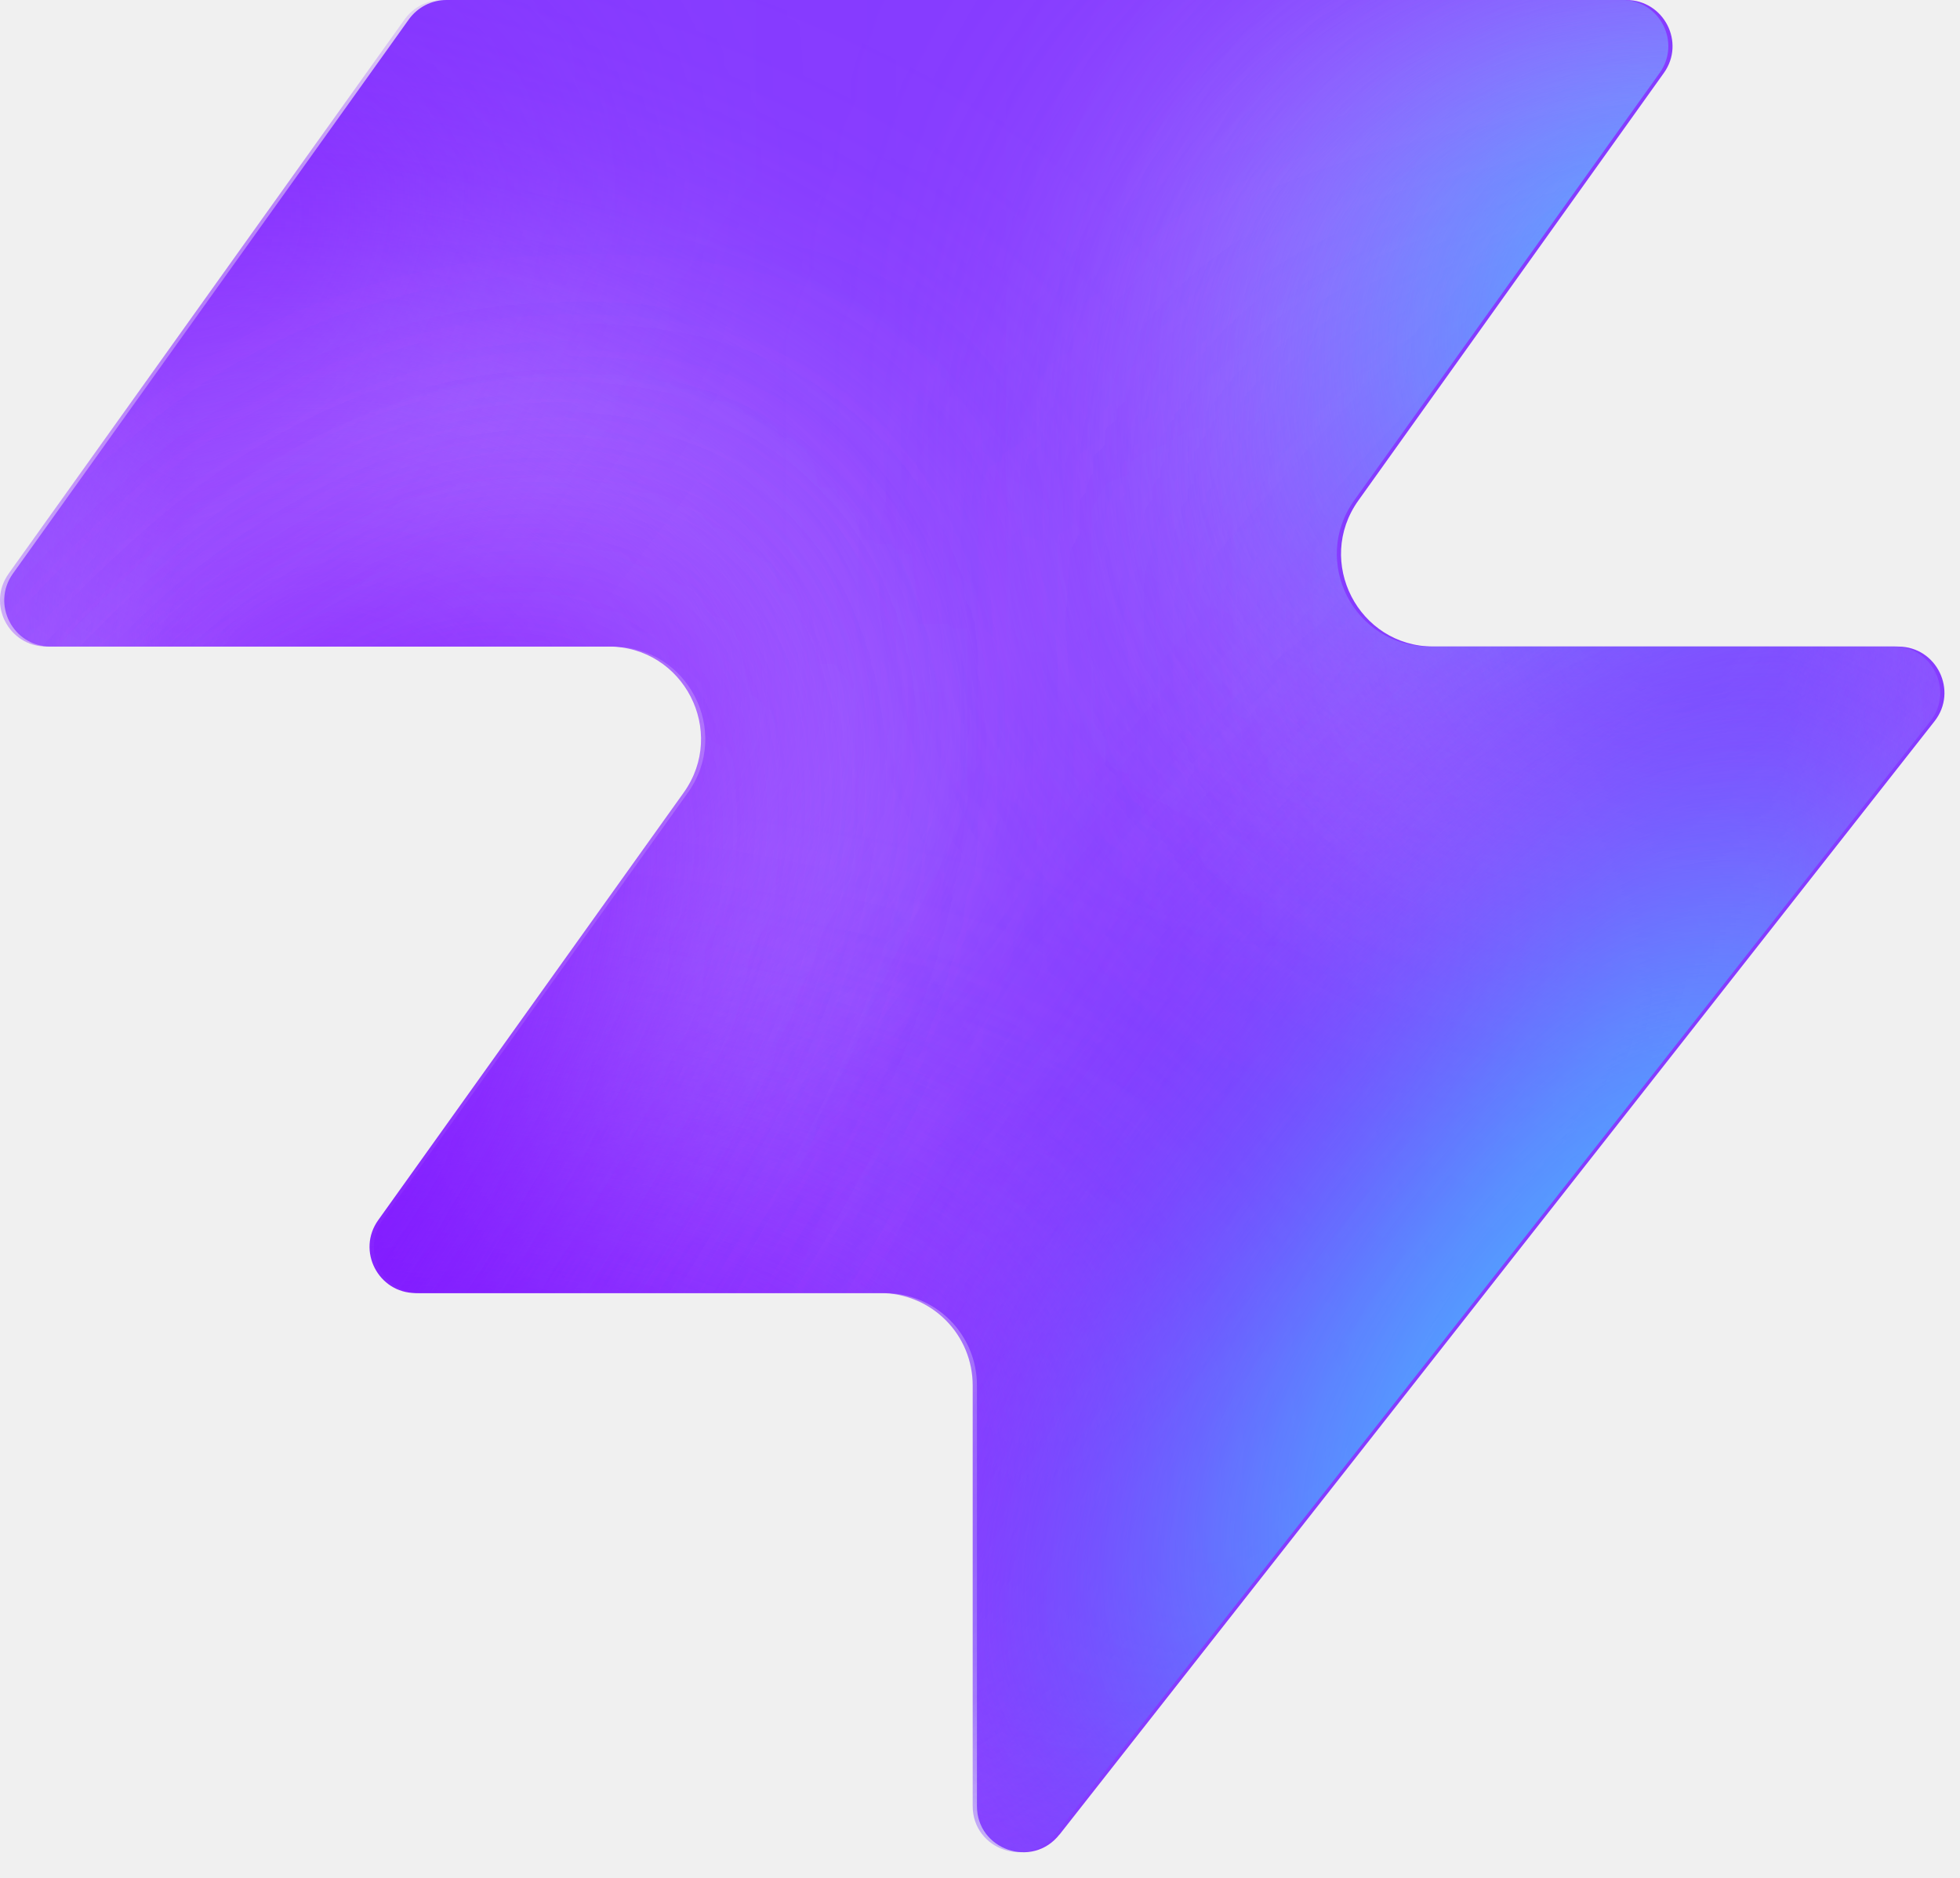
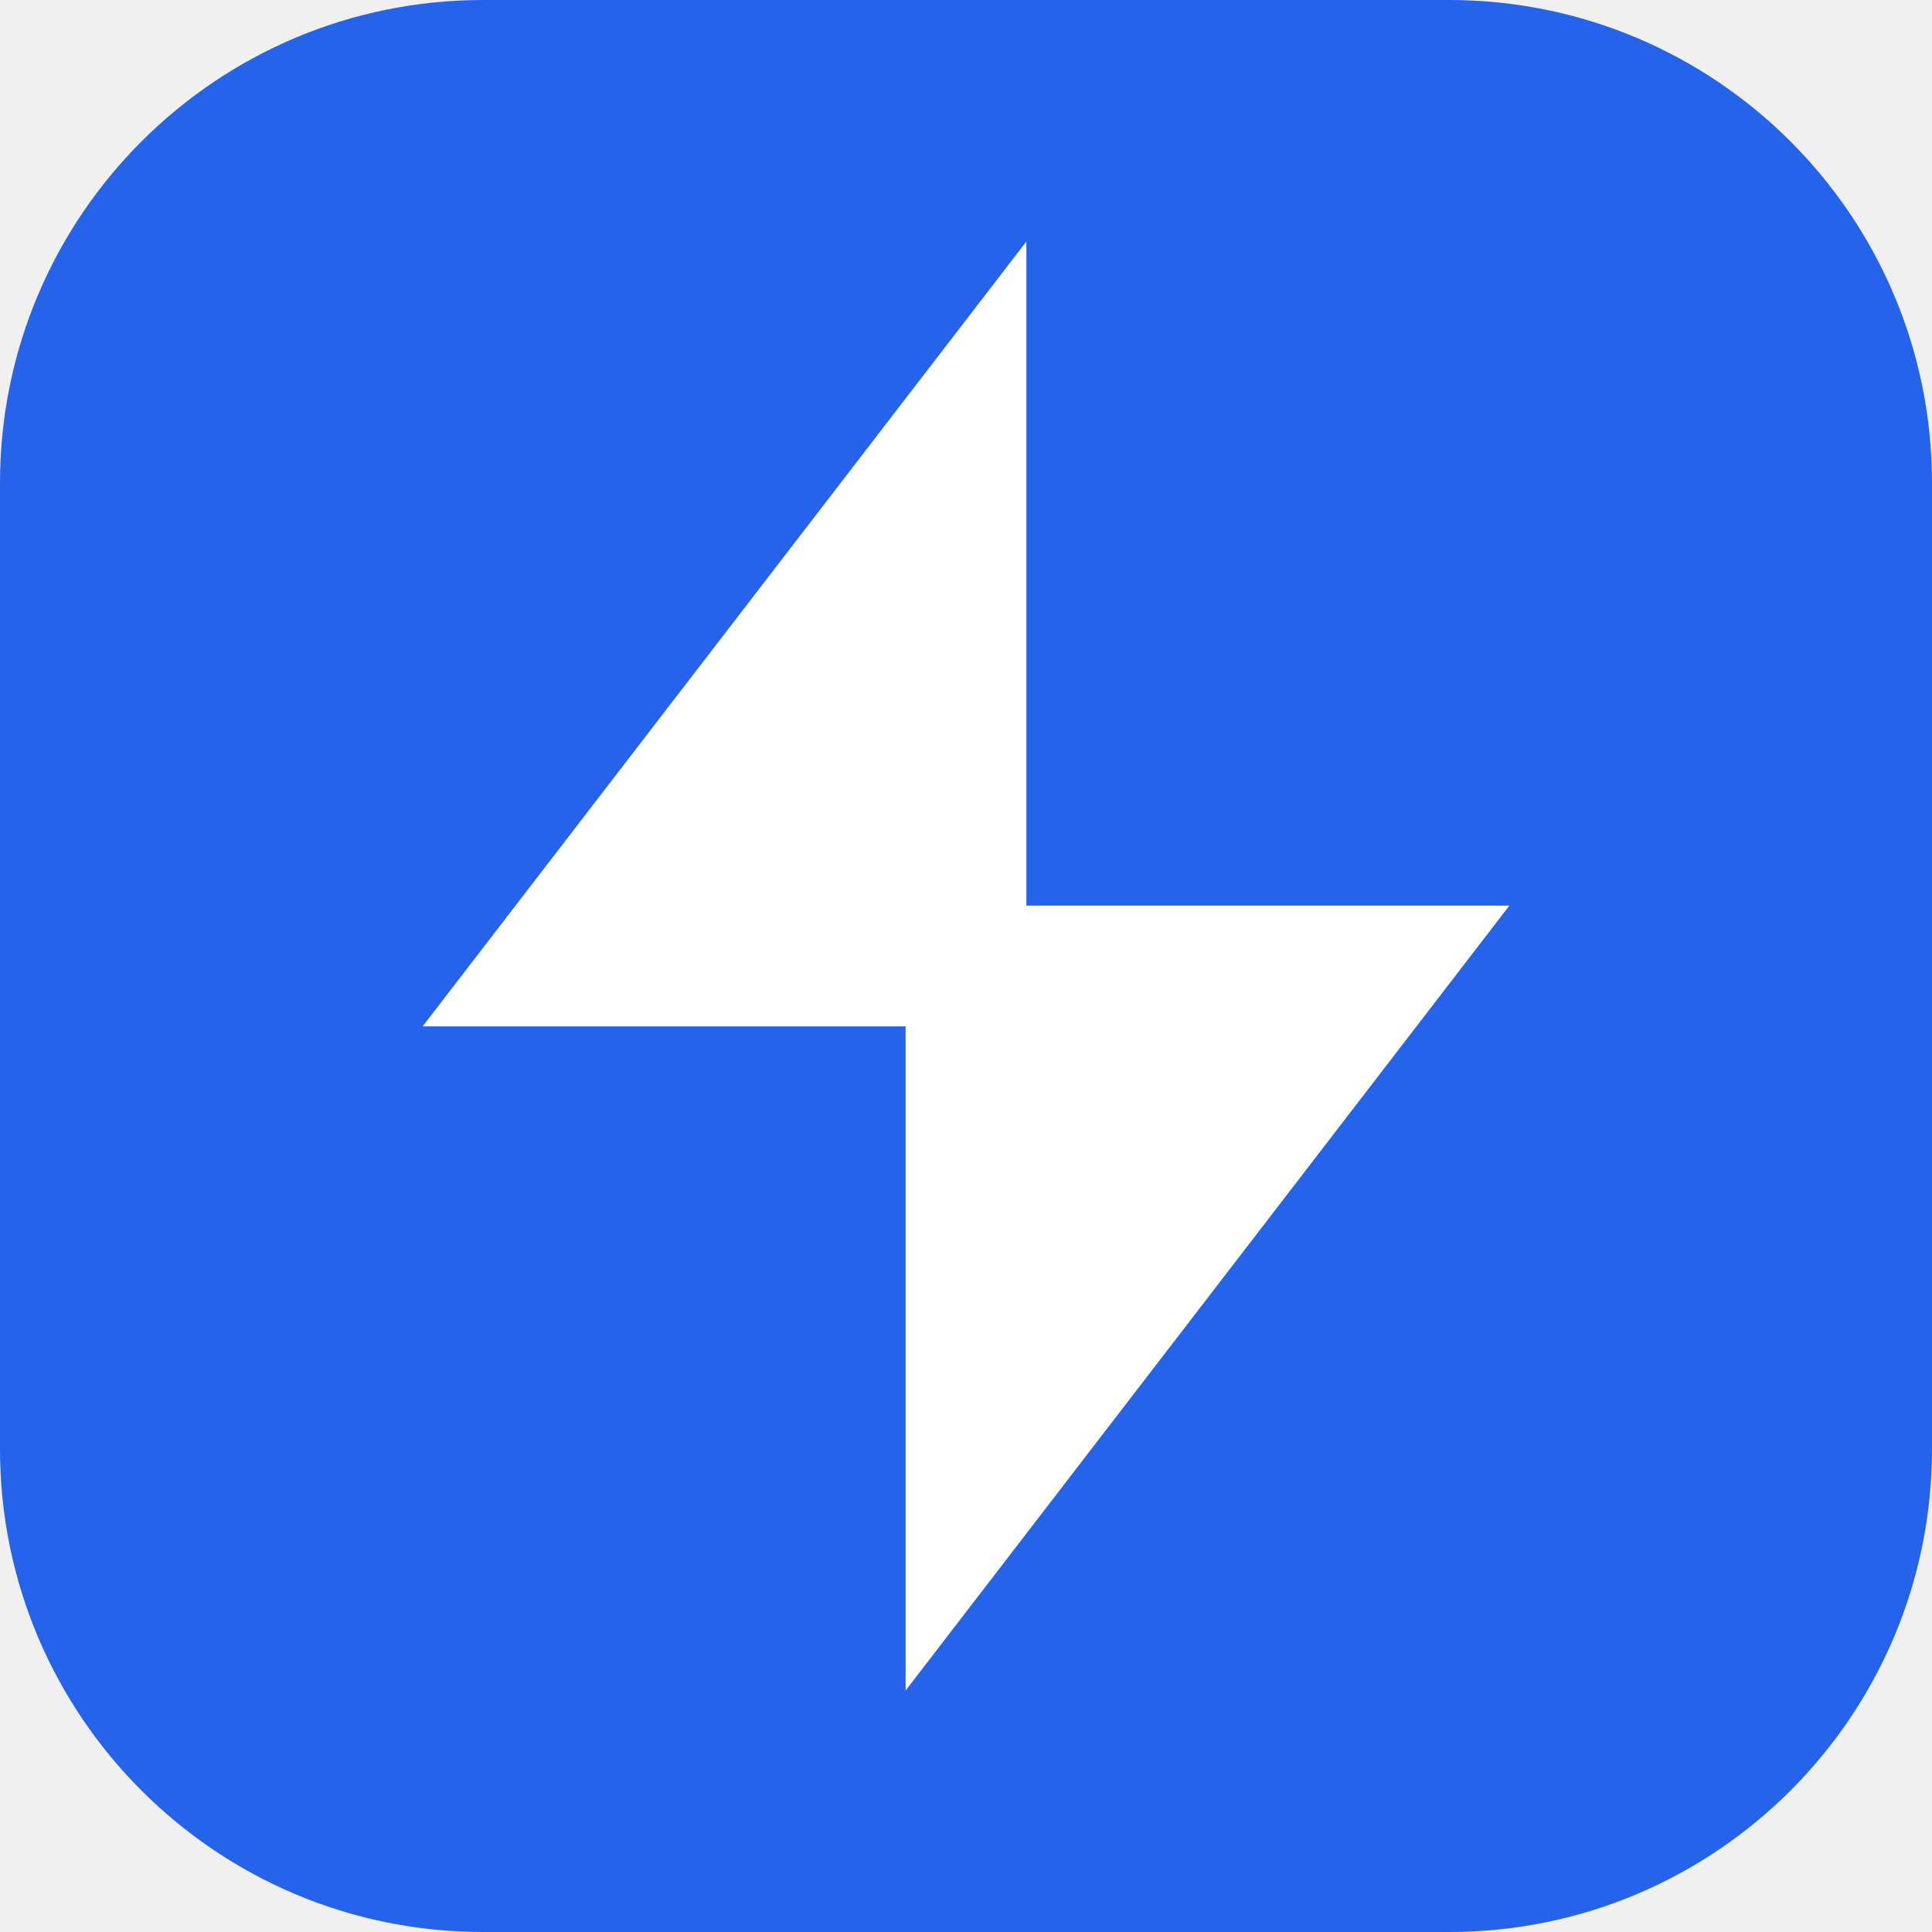
- <svg xmlns="http://www.w3.org/2000/svg" width="48" height="46" fill="none" viewBox="0 0 48 46">
-   <path fill="#863bff" d="M25.946 44.938c-.664.845-2.021.375-2.021-.698V33.937a2.26 2.26 0 0 0-2.262-2.262H10.287c-.92 0-1.456-1.04-.92-1.788l7.48-10.471c1.07-1.497 0-3.578-1.842-3.578H1.237c-.92 0-1.456-1.04-.92-1.788L10.013.474c.214-.297.556-.474.92-.474h28.894c.92 0 1.456 1.04.92 1.788l-7.48 10.471c-1.07 1.498 0 3.579 1.842 3.579h11.377c.943 0 1.473 1.088.89 1.83L25.947 44.94z" style="fill:#863bff;fill:color(display-p3 .525 .23 1);fill-opacity:1" />
-   <mask id="a" width="48" height="46" x="0" y="0" maskUnits="userSpaceOnUse" style="mask-type:alpha">
-     <path fill="#000" d="M25.842 44.938c-.664.844-2.021.375-2.021-.698V33.937a2.26 2.26 0 0 0-2.262-2.262H10.183c-.92 0-1.456-1.04-.92-1.788l7.48-10.471c1.07-1.498 0-3.579-1.842-3.579H1.133c-.92 0-1.456-1.04-.92-1.787L9.91.473c.214-.297.556-.474.92-.474h28.894c.92 0 1.456 1.04.92 1.788l-7.48 10.471c-1.07 1.498 0 3.578 1.842 3.578h11.377c.943 0 1.473 1.088.89 1.832L25.843 44.94z" style="fill:#000;fill-opacity:1" />
-   </mask>
-   <g mask="url(#a)">
-     <g filter="url(#b)">
-       <ellipse cx="5.508" cy="14.704" fill="#ede6ff" rx="5.508" ry="14.704" style="fill:#ede6ff;fill:color(display-p3 .927 .903 1);fill-opacity:1" transform="matrix(.00324 1 1 -.00324 -4.47 31.516)" />
-     </g>
-     <g filter="url(#c)">
-       <ellipse cx="10.399" cy="29.851" fill="#ede6ff" rx="10.399" ry="29.851" style="fill:#ede6ff;fill:color(display-p3 .927 .903 1);fill-opacity:1" transform="matrix(.00324 1 1 -.00324 -39.328 7.883)" />
-     </g>
-     <g filter="url(#d)">
-       <ellipse cx="5.508" cy="30.487" fill="#7e14ff" rx="5.508" ry="30.487" style="fill:#7e14ff;fill:color(display-p3 .492 .077 1);fill-opacity:1" transform="rotate(89.814 -25.913 -14.639)scale(1 -1)" />
-     </g>
-     <g filter="url(#e)">
-       <ellipse cx="5.508" cy="30.599" fill="#7e14ff" rx="5.508" ry="30.599" style="fill:#7e14ff;fill:color(display-p3 .492 .077 1);fill-opacity:1" transform="rotate(89.814 -32.644 -3.334)scale(1 -1)" />
-     </g>
-     <g filter="url(#f)">
-       <ellipse cx="5.508" cy="30.599" fill="#7e14ff" rx="5.508" ry="30.599" style="fill:#7e14ff;fill:color(display-p3 .492 .077 1);fill-opacity:1" transform="matrix(.00324 1 1 -.00324 -34.34 30.47)" />
-     </g>
-     <g filter="url(#g)">
-       <ellipse cx="14.072" cy="22.078" fill="#ede6ff" rx="14.072" ry="22.078" style="fill:#ede6ff;fill:color(display-p3 .927 .903 1);fill-opacity:1" transform="rotate(93.35 24.506 48.493)scale(-1 1)" />
-     </g>
-     <g filter="url(#h)">
-       <ellipse cx="3.47" cy="21.501" fill="#7e14ff" rx="3.47" ry="21.501" style="fill:#7e14ff;fill:color(display-p3 .492 .077 1);fill-opacity:1" transform="rotate(89.009 28.708 47.59)scale(-1 1)" />
-     </g>
-     <g filter="url(#i)">
-       <ellipse cx="3.47" cy="21.501" fill="#7e14ff" rx="3.47" ry="21.501" style="fill:#7e14ff;fill:color(display-p3 .492 .077 1);fill-opacity:1" transform="rotate(89.009 28.708 47.59)scale(-1 1)" />
-     </g>
-     <g filter="url(#j)">
-       <ellipse cx=".387" cy="8.972" fill="#7e14ff" rx="4.407" ry="29.108" style="fill:#7e14ff;fill:color(display-p3 .492 .077 1);fill-opacity:1" transform="rotate(39.51 .387 8.972)" />
-     </g>
-     <g filter="url(#k)">
-       <ellipse cx="47.523" cy="-6.092" fill="#7e14ff" rx="4.407" ry="29.108" style="fill:#7e14ff;fill:color(display-p3 .492 .077 1);fill-opacity:1" transform="rotate(37.892 47.523 -6.092)" />
-     </g>
-     <g filter="url(#l)">
-       <ellipse cx="41.412" cy="6.333" fill="#47bfff" rx="5.971" ry="9.665" style="fill:#47bfff;fill:color(display-p3 .28 .748 1);fill-opacity:1" transform="rotate(37.892 41.412 6.333)" />
-     </g>
-     <g filter="url(#m)">
-       <ellipse cx="-1.879" cy="38.332" fill="#7e14ff" rx="4.407" ry="29.108" style="fill:#7e14ff;fill:color(display-p3 .492 .077 1);fill-opacity:1" transform="rotate(37.892 -1.88 38.332)" />
-     </g>
-     <g filter="url(#n)">
-       <ellipse cx="-1.879" cy="38.332" fill="#7e14ff" rx="4.407" ry="29.108" style="fill:#7e14ff;fill:color(display-p3 .492 .077 1);fill-opacity:1" transform="rotate(37.892 -1.88 38.332)" />
-     </g>
-     <g filter="url(#o)">
-       <ellipse cx="35.651" cy="29.907" fill="#7e14ff" rx="4.407" ry="29.108" style="fill:#7e14ff;fill:color(display-p3 .492 .077 1);fill-opacity:1" transform="rotate(37.892 35.651 29.907)" />
-     </g>
-     <g filter="url(#p)">
-       <ellipse cx="38.418" cy="32.4" fill="#47bfff" rx="5.971" ry="15.297" style="fill:#47bfff;fill:color(display-p3 .28 .748 1);fill-opacity:1" transform="rotate(37.892 38.418 32.4)" />
-     </g>
-   </g>
-   <defs>
-     <filter id="b" width="60.045" height="41.654" x="-19.77" y="16.149" color-interpolation-filters="sRGB" filterUnits="userSpaceOnUse">
-       <feFlood flood-opacity="0" result="BackgroundImageFix" />
-       <feBlend in="SourceGraphic" in2="BackgroundImageFix" result="shape" />
-       <feGaussianBlur result="effect1_foregroundBlur_2002_17158" stdDeviation="7.659" />
-     </filter>
-     <filter id="c" width="90.34" height="51.437" x="-54.613" y="-7.533" color-interpolation-filters="sRGB" filterUnits="userSpaceOnUse">
-       <feFlood flood-opacity="0" result="BackgroundImageFix" />
-       <feBlend in="SourceGraphic" in2="BackgroundImageFix" result="shape" />
-       <feGaussianBlur result="effect1_foregroundBlur_2002_17158" stdDeviation="7.659" />
-     </filter>
-     <filter id="d" width="79.355" height="29.4" x="-49.64" y="2.03" color-interpolation-filters="sRGB" filterUnits="userSpaceOnUse">
-       <feFlood flood-opacity="0" result="BackgroundImageFix" />
-       <feBlend in="SourceGraphic" in2="BackgroundImageFix" result="shape" />
-       <feGaussianBlur result="effect1_foregroundBlur_2002_17158" stdDeviation="4.596" />
-     </filter>
-     <filter id="e" width="79.579" height="29.4" x="-45.045" y="20.029" color-interpolation-filters="sRGB" filterUnits="userSpaceOnUse">
-       <feFlood flood-opacity="0" result="BackgroundImageFix" />
-       <feBlend in="SourceGraphic" in2="BackgroundImageFix" result="shape" />
-       <feGaussianBlur result="effect1_foregroundBlur_2002_17158" stdDeviation="4.596" />
-     </filter>
-     <filter id="f" width="79.579" height="29.4" x="-43.513" y="21.178" color-interpolation-filters="sRGB" filterUnits="userSpaceOnUse">
-       <feFlood flood-opacity="0" result="BackgroundImageFix" />
-       <feBlend in="SourceGraphic" in2="BackgroundImageFix" result="shape" />
-       <feGaussianBlur result="effect1_foregroundBlur_2002_17158" stdDeviation="4.596" />
-     </filter>
-     <filter id="g" width="74.749" height="58.852" x="15.756" y="-17.901" color-interpolation-filters="sRGB" filterUnits="userSpaceOnUse">
-       <feFlood flood-opacity="0" result="BackgroundImageFix" />
-       <feBlend in="SourceGraphic" in2="BackgroundImageFix" result="shape" />
-       <feGaussianBlur result="effect1_foregroundBlur_2002_17158" stdDeviation="7.659" />
-     </filter>
-     <filter id="h" width="61.377" height="25.362" x="23.548" y="2.284" color-interpolation-filters="sRGB" filterUnits="userSpaceOnUse">
-       <feFlood flood-opacity="0" result="BackgroundImageFix" />
-       <feBlend in="SourceGraphic" in2="BackgroundImageFix" result="shape" />
-       <feGaussianBlur result="effect1_foregroundBlur_2002_17158" stdDeviation="4.596" />
-     </filter>
-     <filter id="i" width="61.377" height="25.362" x="23.548" y="2.284" color-interpolation-filters="sRGB" filterUnits="userSpaceOnUse">
-       <feFlood flood-opacity="0" result="BackgroundImageFix" />
-       <feBlend in="SourceGraphic" in2="BackgroundImageFix" result="shape" />
-       <feGaussianBlur result="effect1_foregroundBlur_2002_17158" stdDeviation="4.596" />
-     </filter>
-     <filter id="j" width="56.045" height="63.649" x="-27.636" y="-22.853" color-interpolation-filters="sRGB" filterUnits="userSpaceOnUse">
-       <feFlood flood-opacity="0" result="BackgroundImageFix" />
-       <feBlend in="SourceGraphic" in2="BackgroundImageFix" result="shape" />
-       <feGaussianBlur result="effect1_foregroundBlur_2002_17158" stdDeviation="4.596" />
-     </filter>
-     <filter id="k" width="54.814" height="64.646" x="20.116" y="-38.415" color-interpolation-filters="sRGB" filterUnits="userSpaceOnUse">
-       <feFlood flood-opacity="0" result="BackgroundImageFix" />
-       <feBlend in="SourceGraphic" in2="BackgroundImageFix" result="shape" />
-       <feGaussianBlur result="effect1_foregroundBlur_2002_17158" stdDeviation="4.596" />
-     </filter>
-     <filter id="l" width="33.541" height="35.313" x="24.641" y="-11.323" color-interpolation-filters="sRGB" filterUnits="userSpaceOnUse">
-       <feFlood flood-opacity="0" result="BackgroundImageFix" />
-       <feBlend in="SourceGraphic" in2="BackgroundImageFix" result="shape" />
-       <feGaussianBlur result="effect1_foregroundBlur_2002_17158" stdDeviation="4.596" />
-     </filter>
-     <filter id="m" width="54.814" height="64.646" x="-29.286" y="6.009" color-interpolation-filters="sRGB" filterUnits="userSpaceOnUse">
-       <feFlood flood-opacity="0" result="BackgroundImageFix" />
-       <feBlend in="SourceGraphic" in2="BackgroundImageFix" result="shape" />
-       <feGaussianBlur result="effect1_foregroundBlur_2002_17158" stdDeviation="4.596" />
-     </filter>
-     <filter id="n" width="54.814" height="64.646" x="-29.286" y="6.009" color-interpolation-filters="sRGB" filterUnits="userSpaceOnUse">
-       <feFlood flood-opacity="0" result="BackgroundImageFix" />
-       <feBlend in="SourceGraphic" in2="BackgroundImageFix" result="shape" />
-       <feGaussianBlur result="effect1_foregroundBlur_2002_17158" stdDeviation="4.596" />
-     </filter>
-     <filter id="o" width="54.814" height="64.646" x="8.244" y="-2.416" color-interpolation-filters="sRGB" filterUnits="userSpaceOnUse">
-       <feFlood flood-opacity="0" result="BackgroundImageFix" />
-       <feBlend in="SourceGraphic" in2="BackgroundImageFix" result="shape" />
-       <feGaussianBlur result="effect1_foregroundBlur_2002_17158" stdDeviation="4.596" />
-     </filter>
-     <filter id="p" width="39.409" height="43.623" x="18.713" y="10.588" color-interpolation-filters="sRGB" filterUnits="userSpaceOnUse">
-       <feFlood flood-opacity="0" result="BackgroundImageFix" />
-       <feBlend in="SourceGraphic" in2="BackgroundImageFix" result="shape" />
-       <feGaussianBlur result="effect1_foregroundBlur_2002_17158" stdDeviation="4.596" />
-     </filter>
-   </defs>
+ <svg xmlns="http://www.w3.org/2000/svg" viewBox="0 0 32 32" width="32" height="32">
+   <rect width="32" height="32" rx="8" fill="#2563eb" />
+   <polygon points="17 4 7 17 15 17 15 28 25 15 17 15" fill="#ffffff" />
</svg>
